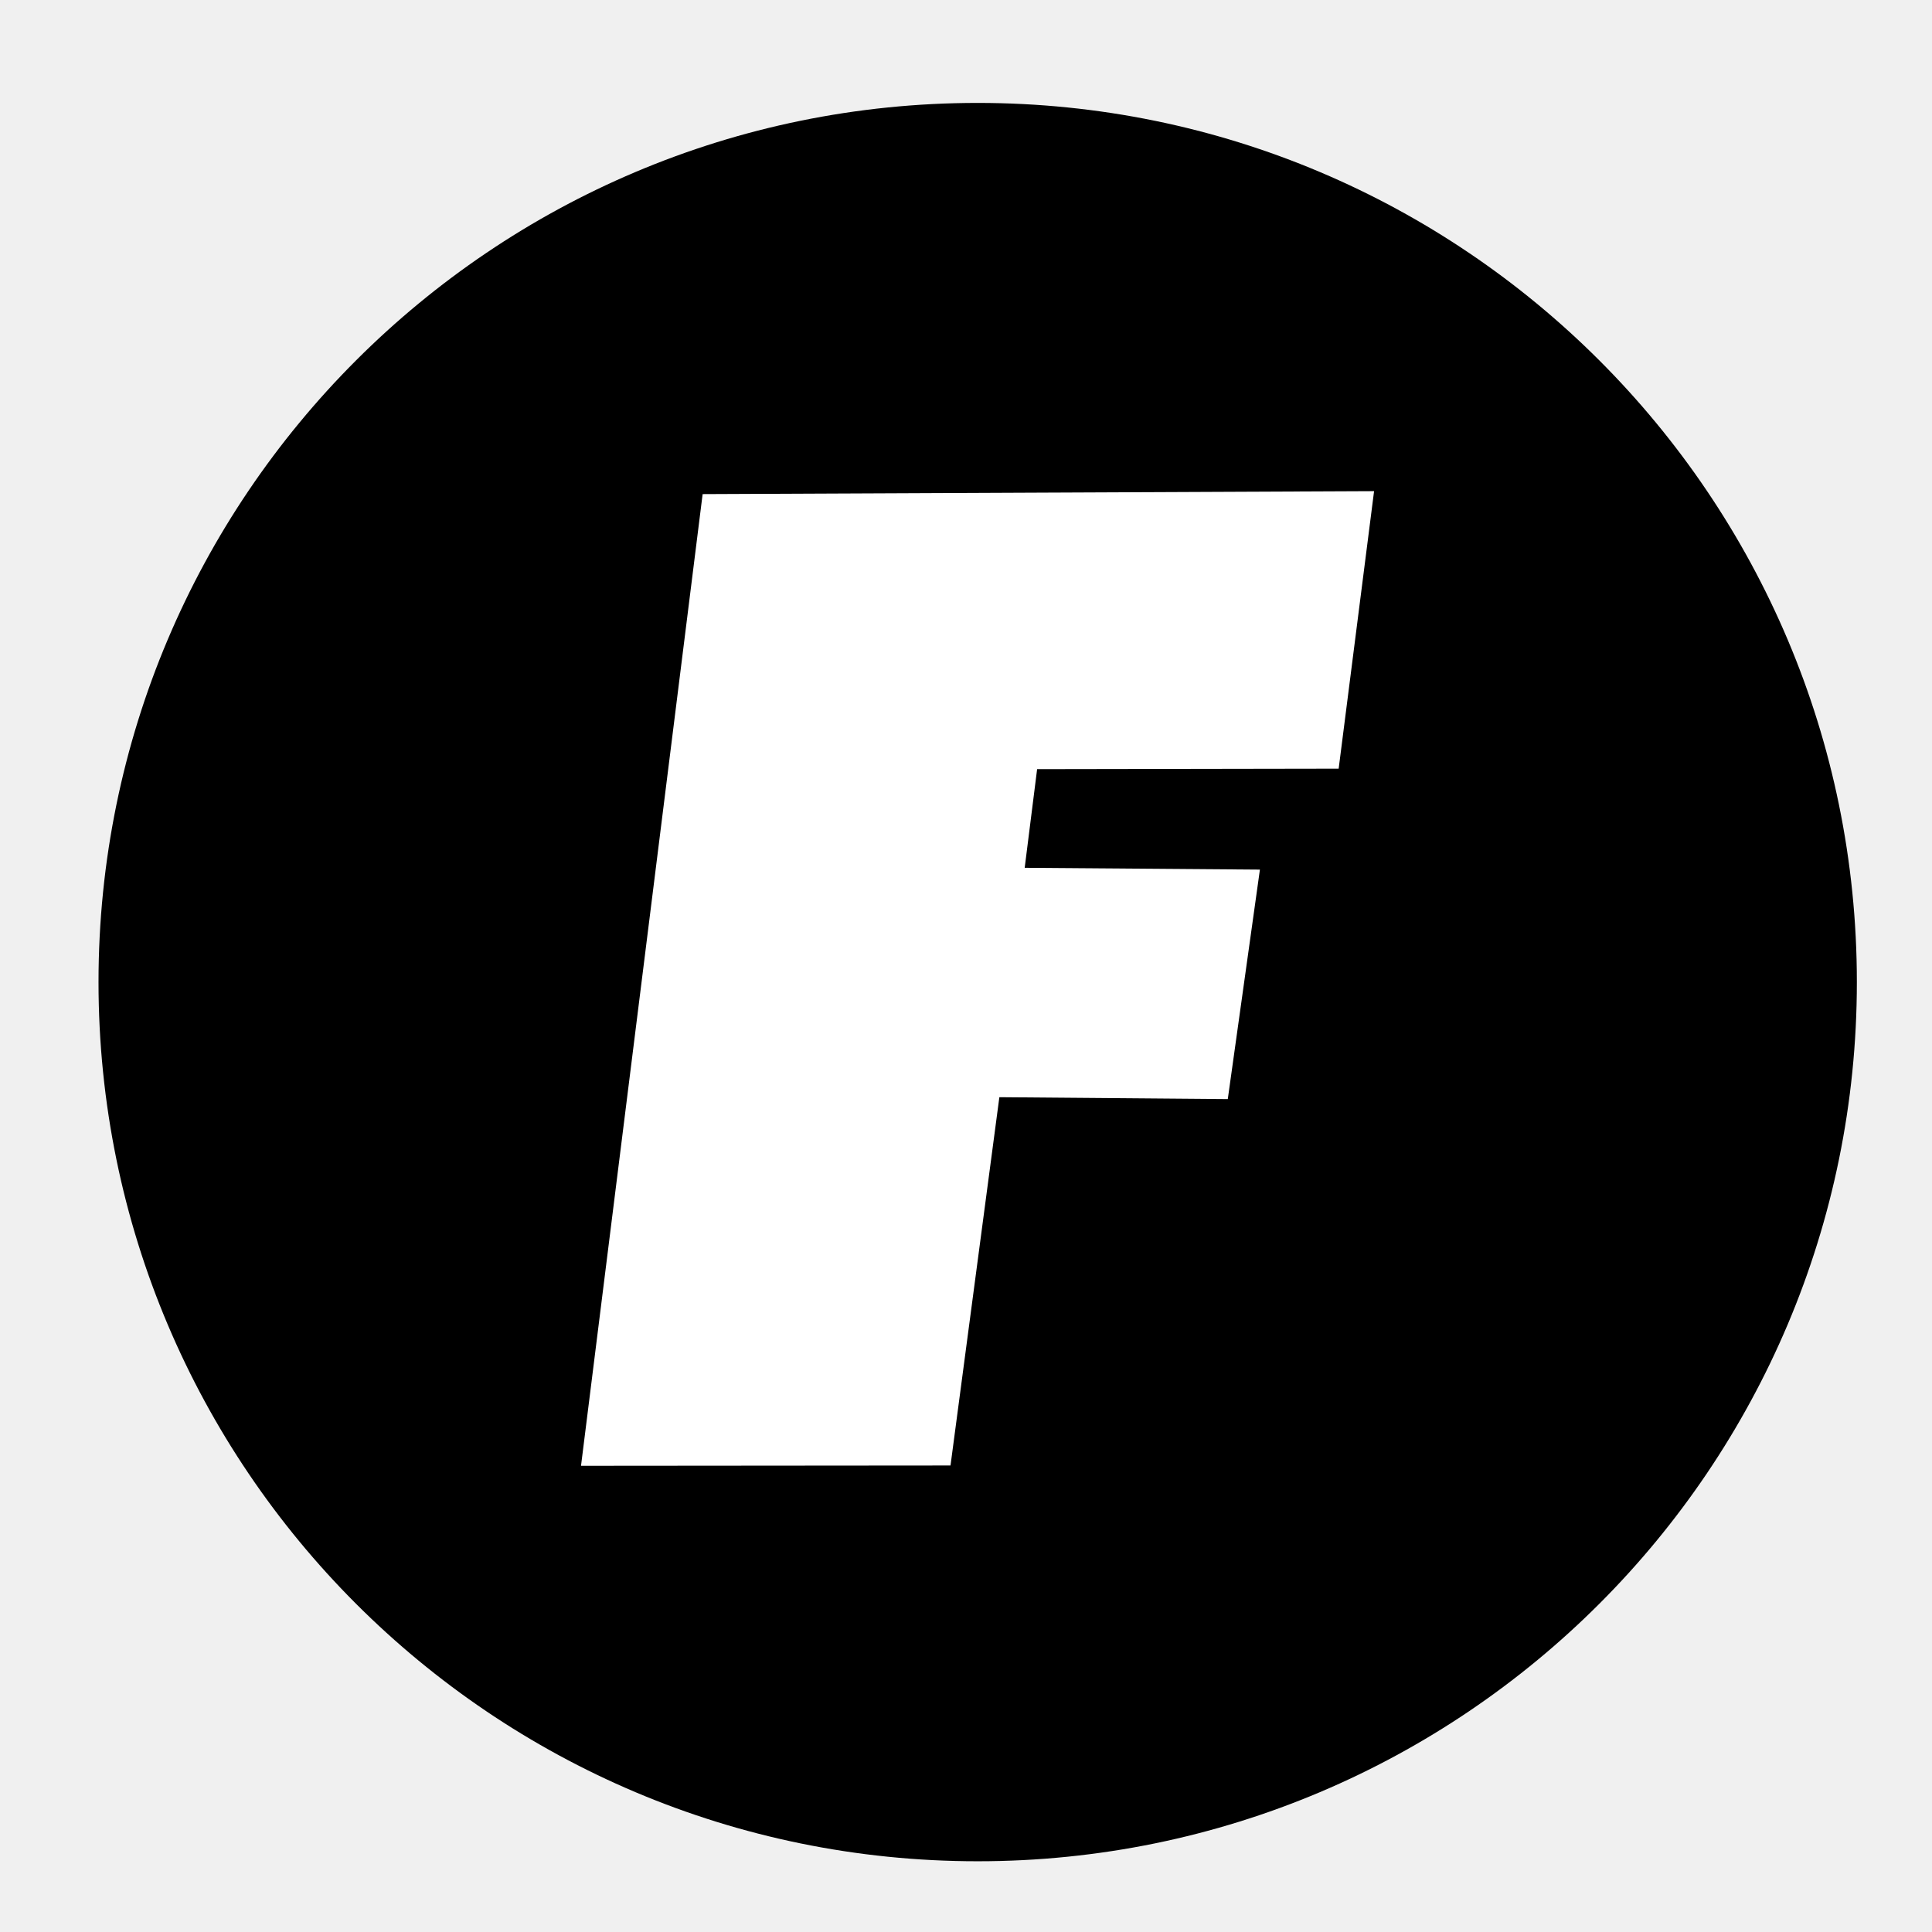
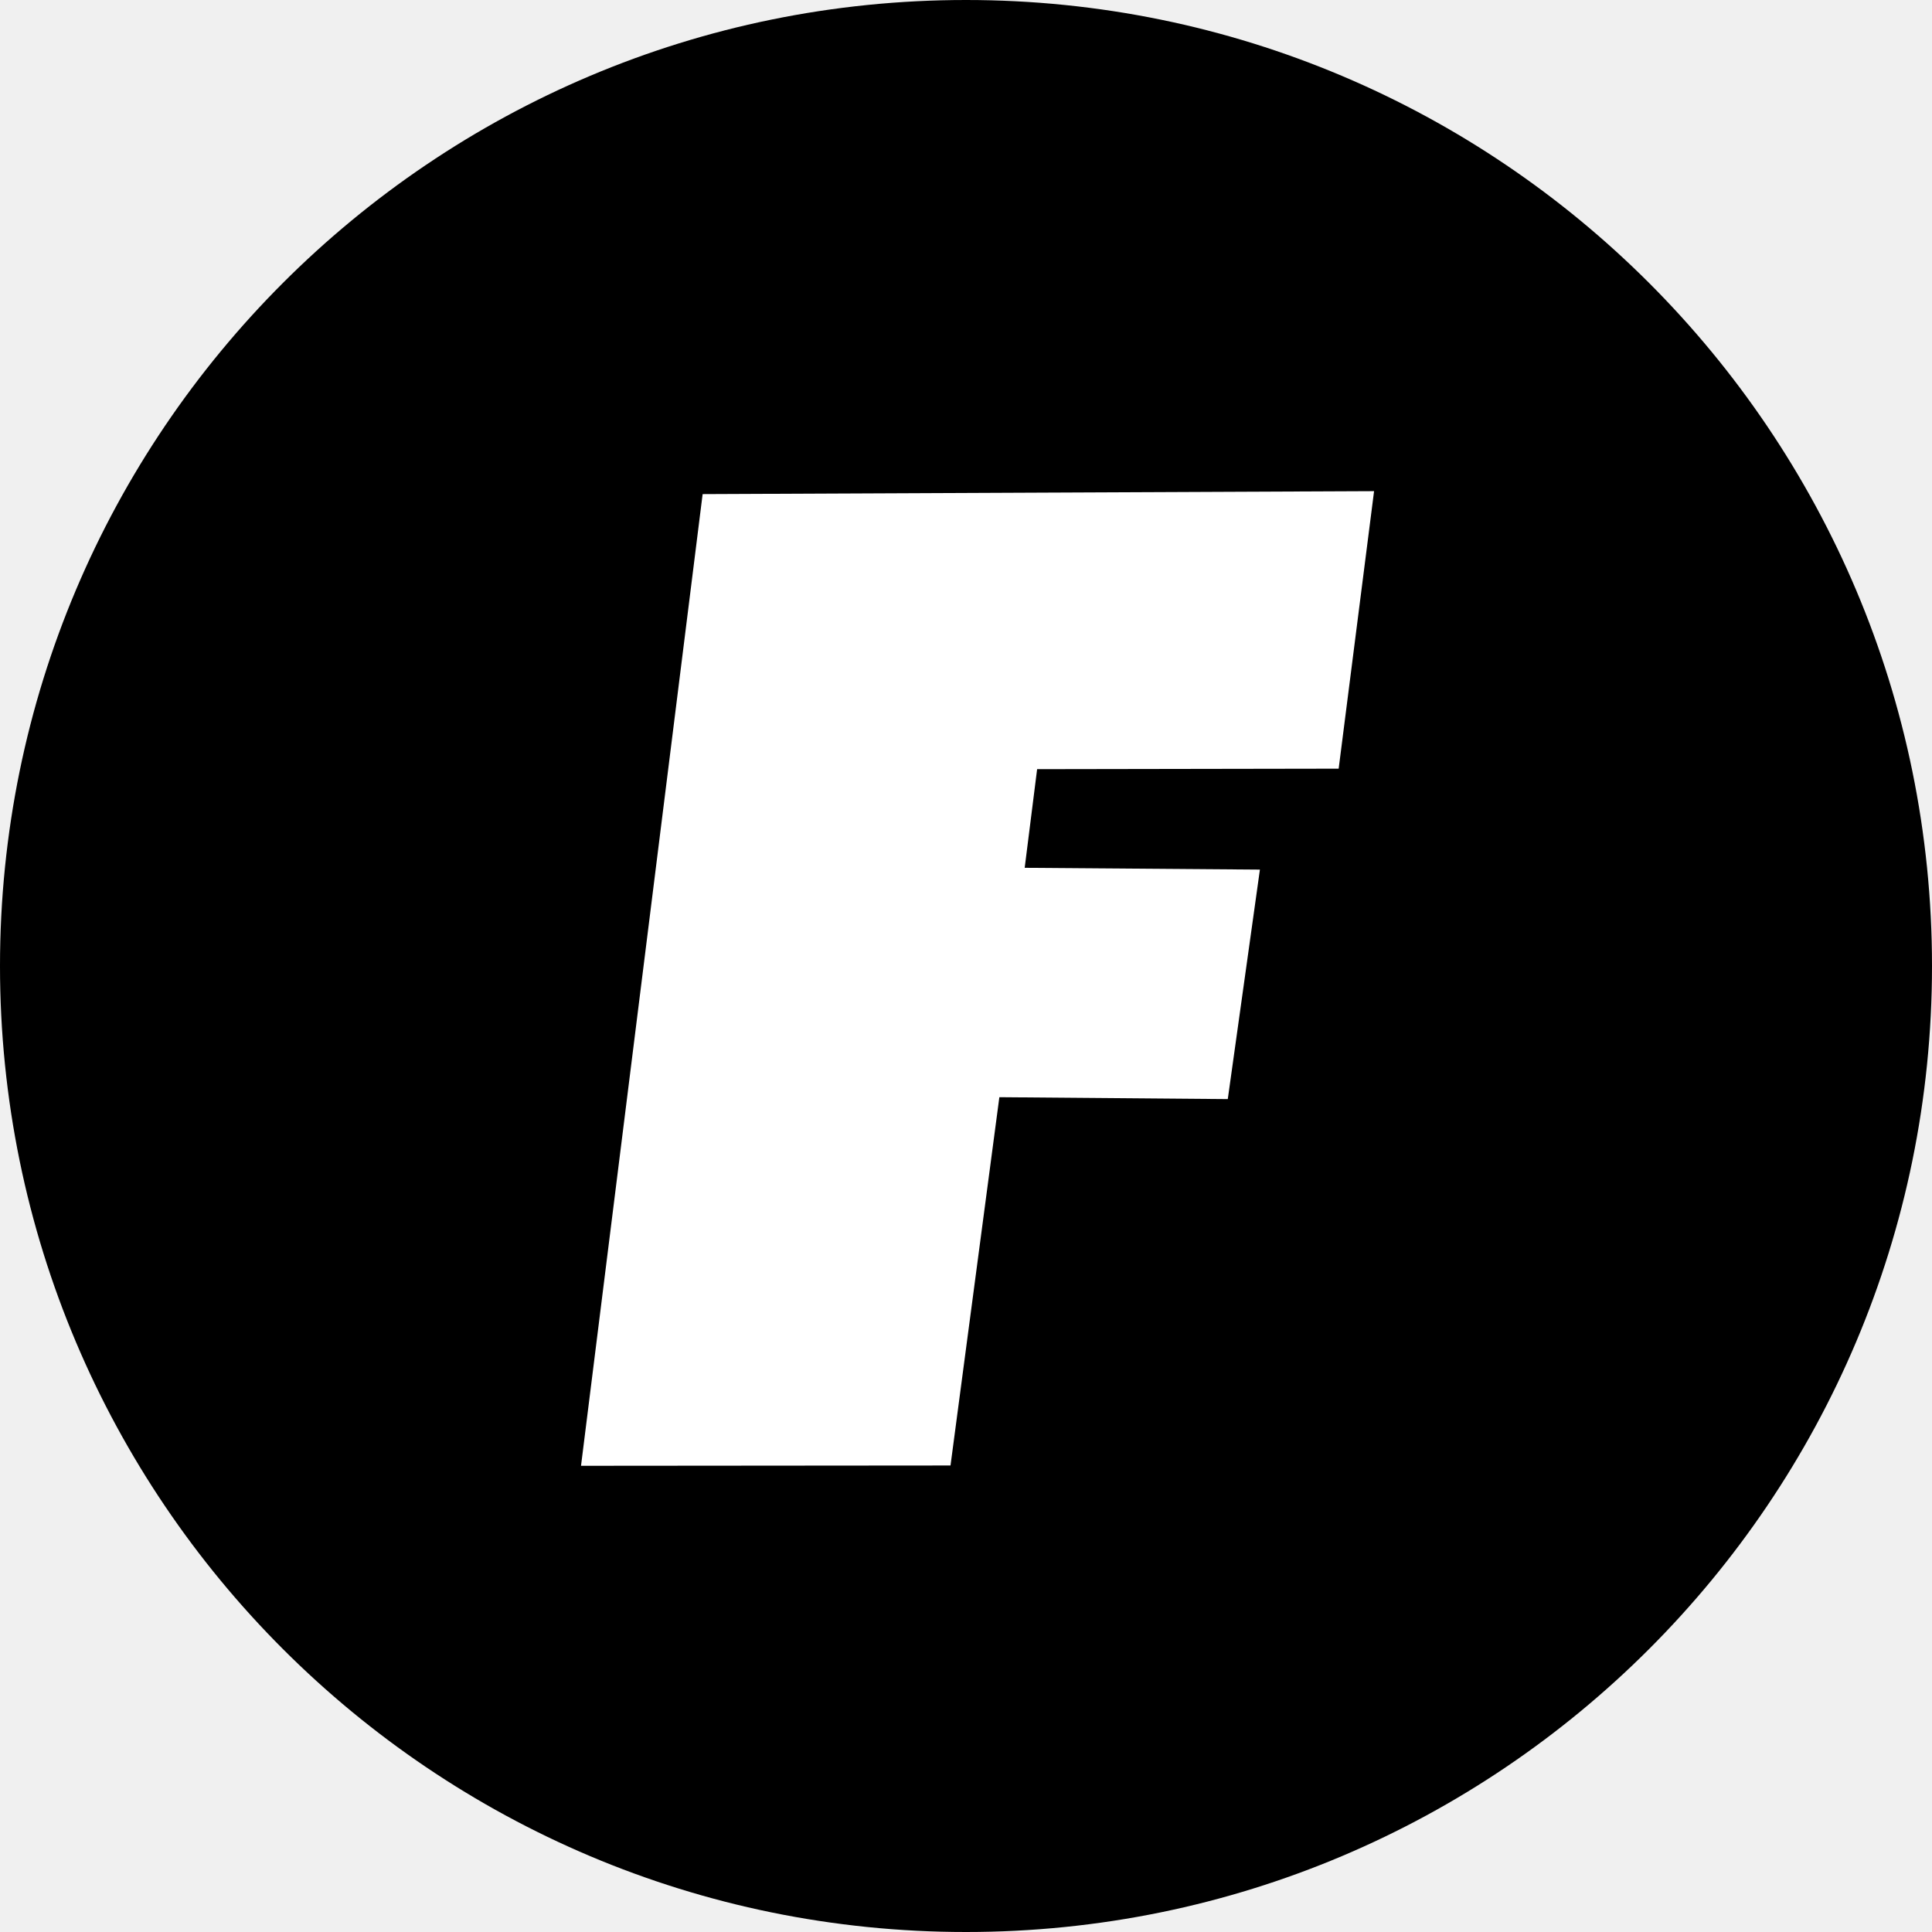
- <svg xmlns="http://www.w3.org/2000/svg" fill-rule="evenodd" stroke-linejoin="round" stroke-miterlimit="2" clip-rule="evenodd" viewBox="0 0 180 180">
-   <circle cx="95.719" cy="90.608" r="65.285" transform="translate(-29.006 -22.183) scale(1.25466)" />
-   <path fill="#fff" d="M65.463 46.035l-11.331 90.53 34.425-.028 4.551-34.314 21.282.177 2.993-21.381-21.915-.168 1.158-9.19 28.094-.046 3.299-25.856-62.556.276z" />
+ <svg width="180" height="180" viewBox="0 0 180 180">
+   <circle fill="black" cx="90" cy="90" r="90" />
+   <path fill="white" d="M65.463 46.035l-11.331 90.53 34.425-.028 4.551-34.314 21.282.177 2.993-21.381-21.915-.168 1.158-9.19 28.094-.046 3.299-25.856-62.556.276z" />
</svg>
